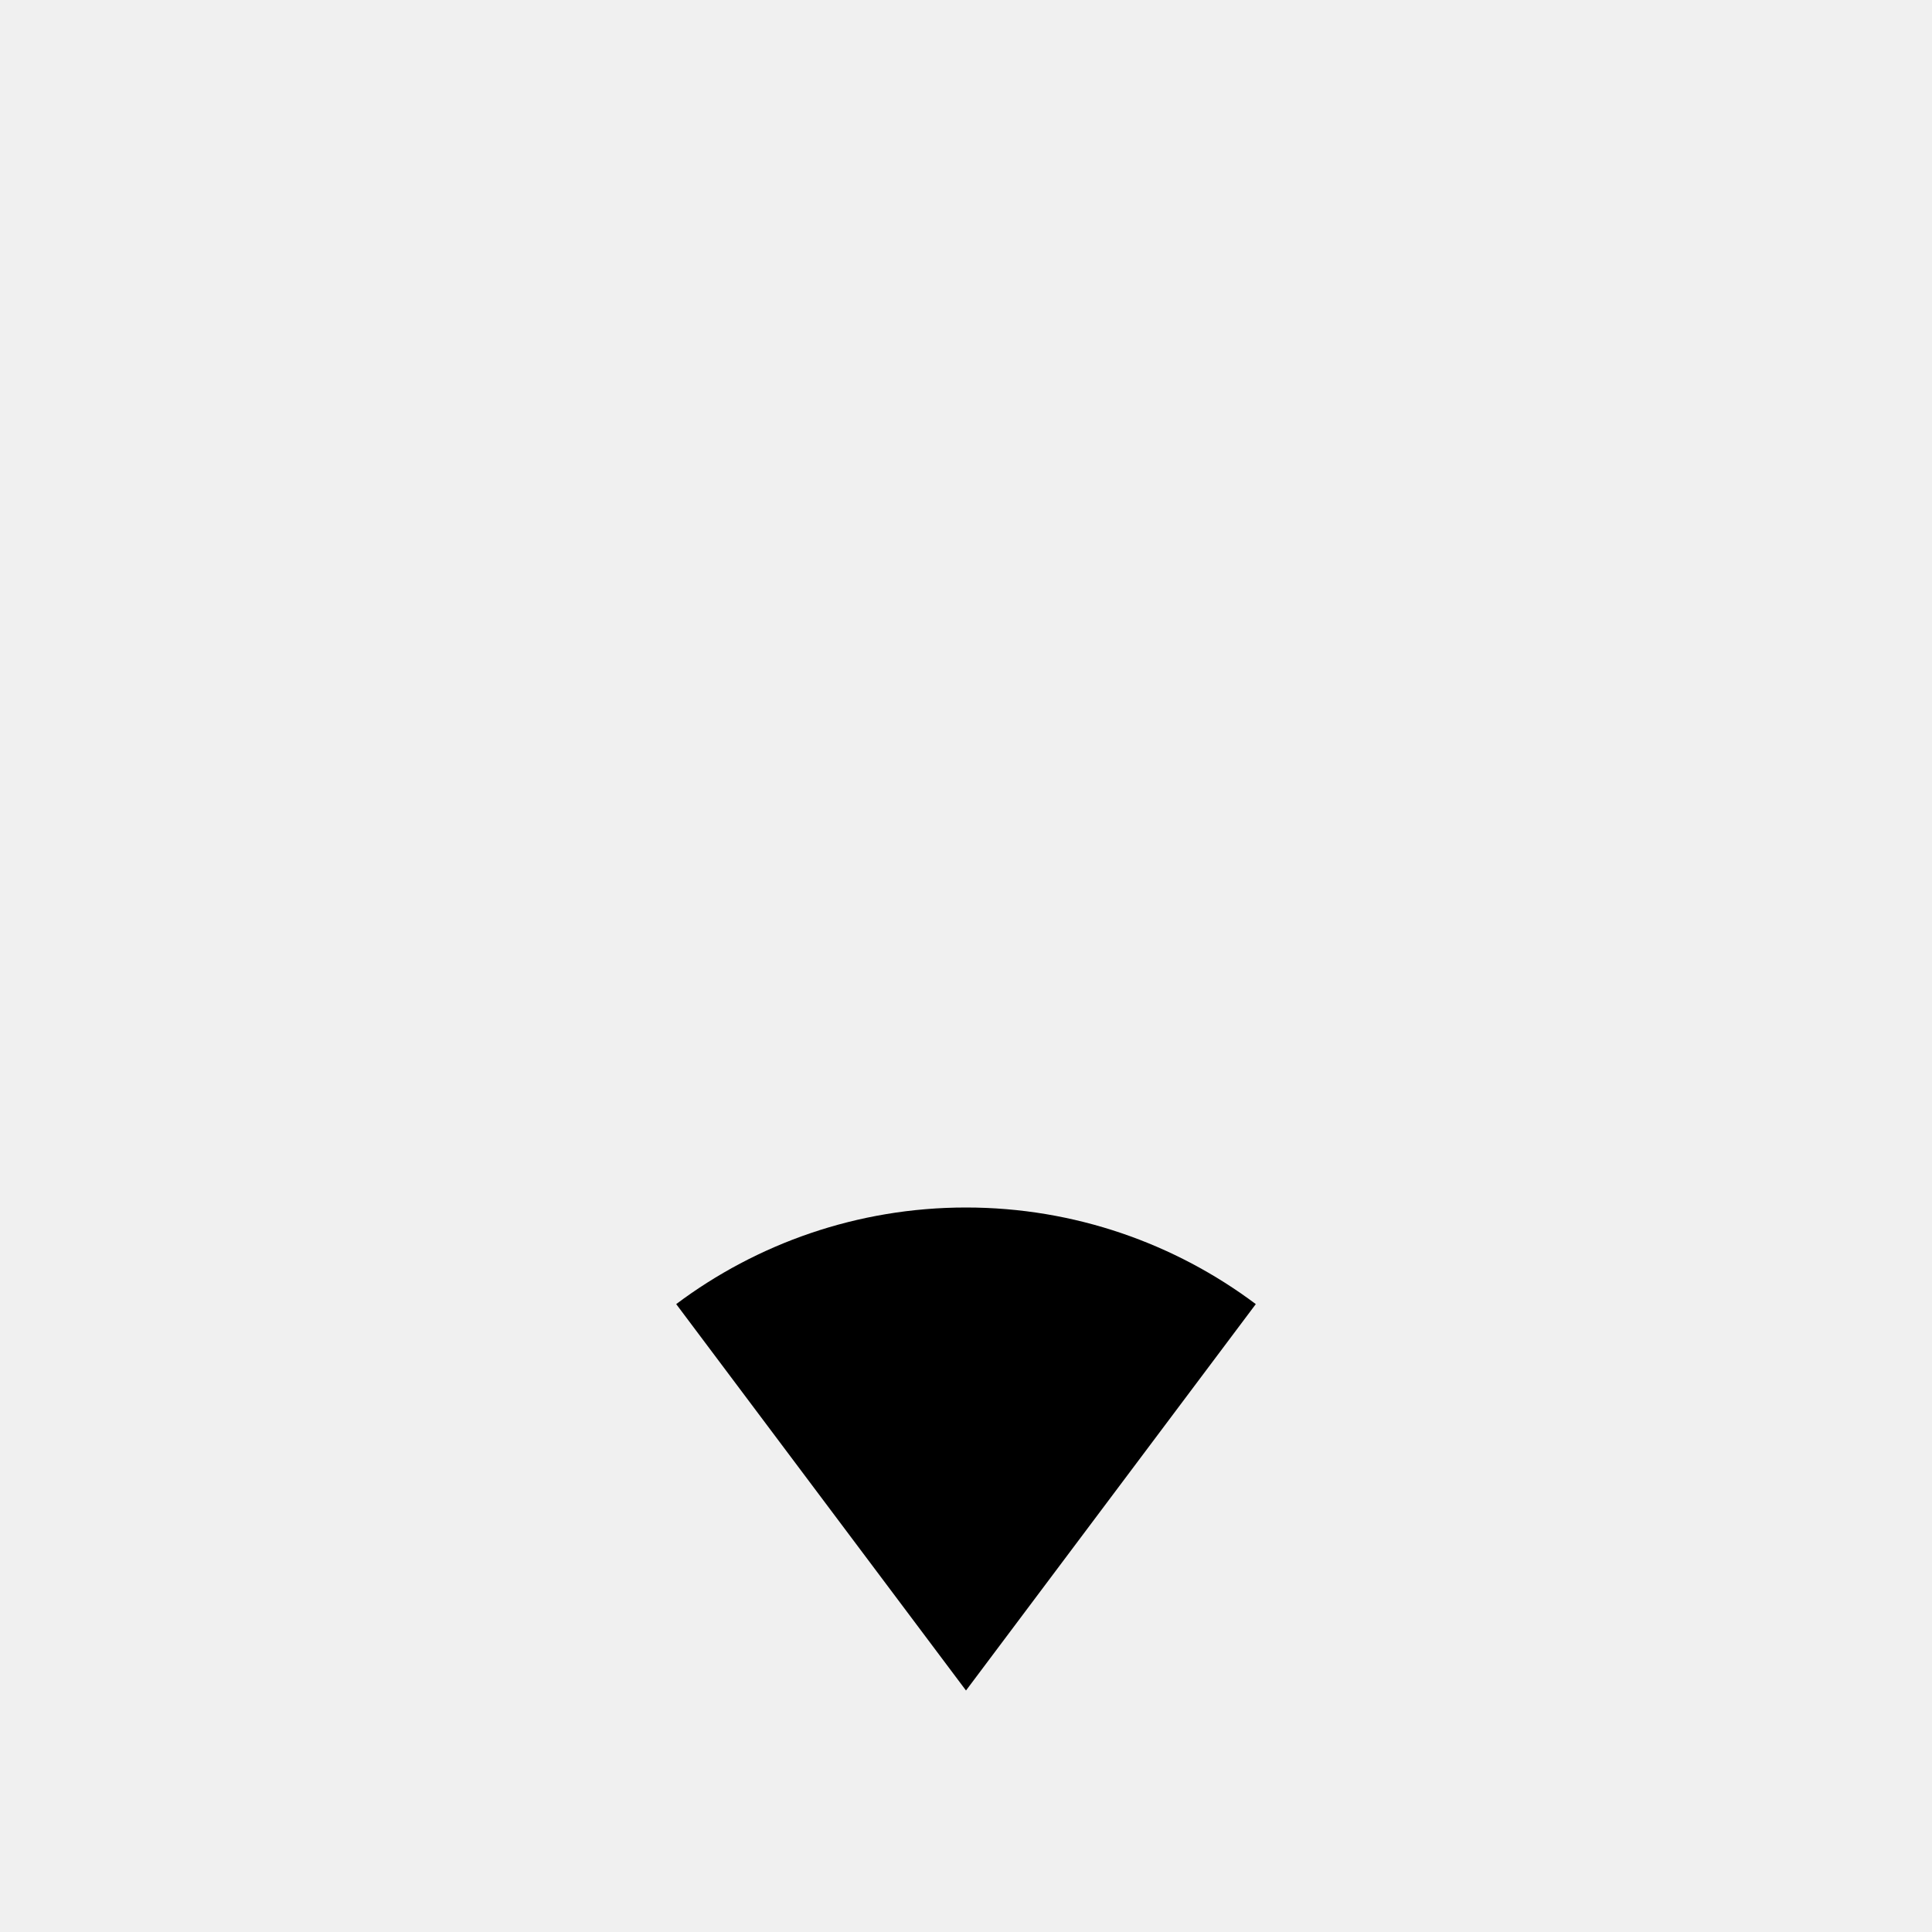
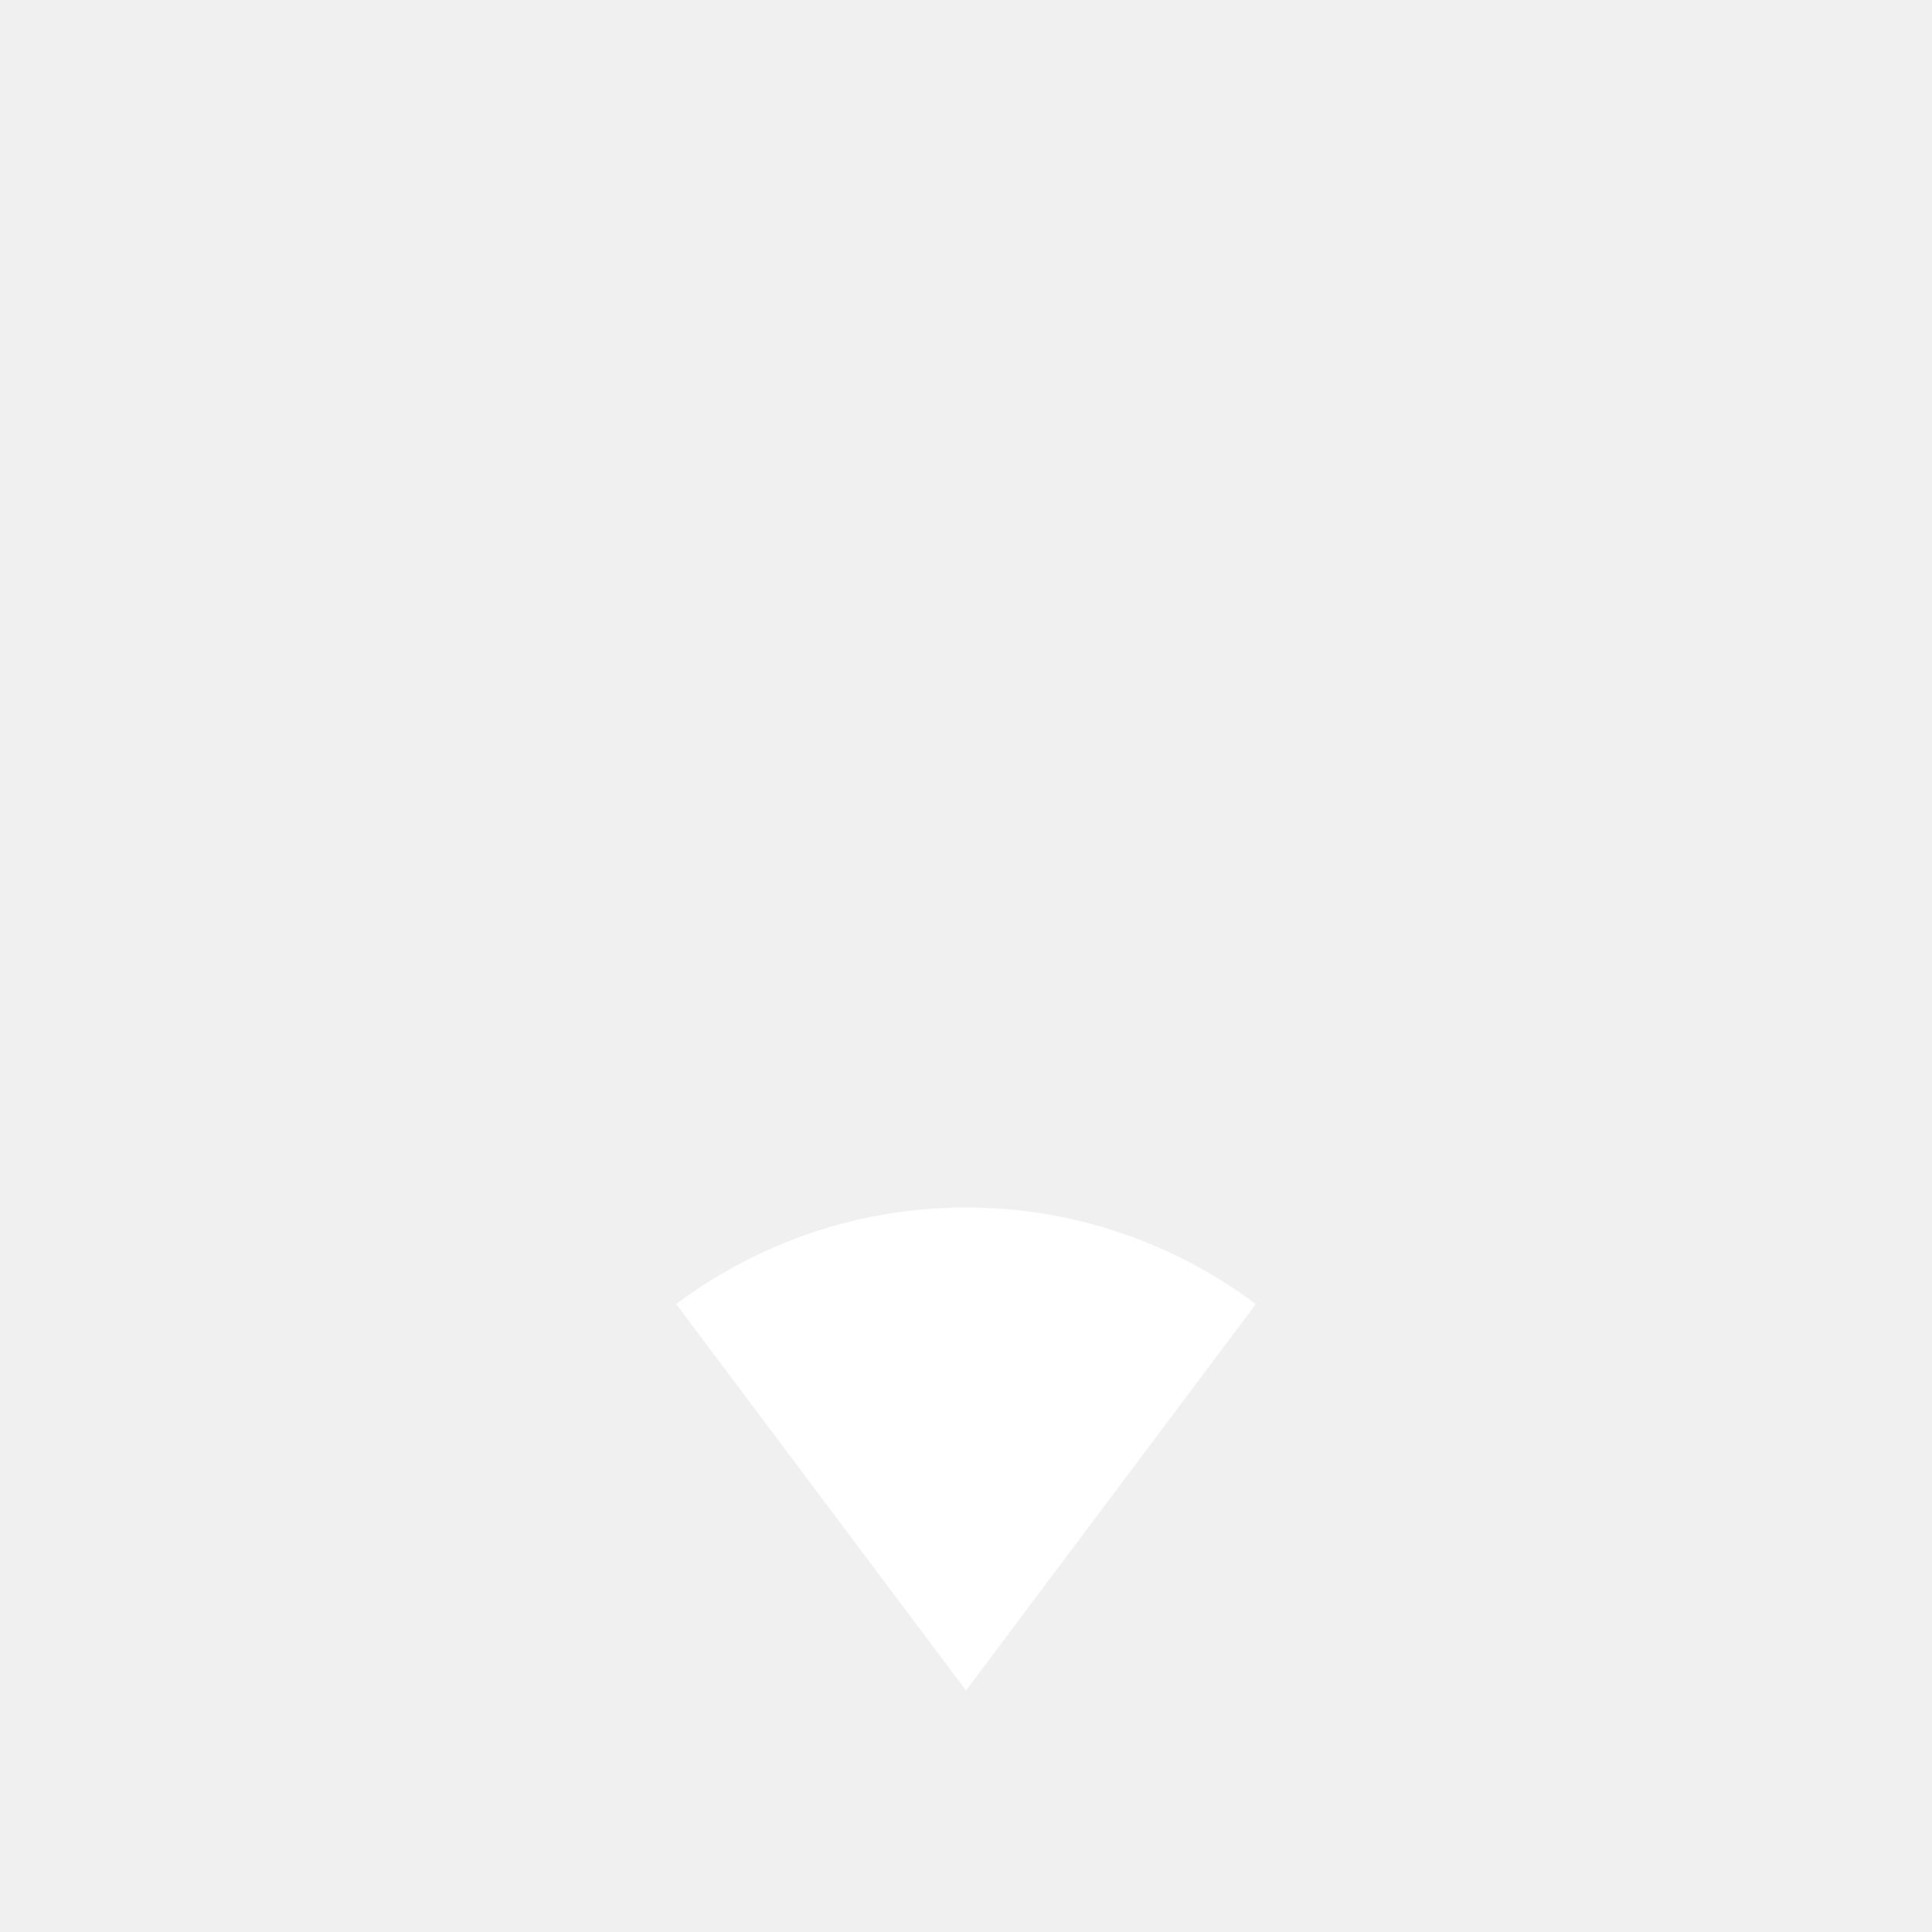
<svg xmlns="http://www.w3.org/2000/svg" version="1.1" width="24" height="24" viewBox="0 0 24 24" id="svg892">
  <defs id="defs896" />
-   <path d="m 12,21 3.6,-4.8 C 14.6,15.45 13.35,15 12,15 10.65,15 9.4,15.45 8.4,16.2 L 12,21" id="path890" style="fill:#000000;font-variation-settings:normal;opacity:1;vector-effect:none;fill-opacity:1;stroke-width:1;stroke-linecap:butt;stroke-linejoin:miter;stroke-miterlimit:4;stroke-dasharray:none;stroke-dashoffset:0;stroke-opacity:1;-inkscape-stroke:none;stop-color:#000000;stop-opacity:1" />
+   <path d="m 12,21 3.6,-4.8 C 14.6,15.45 13.35,15 12,15 10.65,15 9.4,15.45 8.4,16.2 L 12,21" id="path890" style="fill:#ffffff;font-variation-settings:normal;opacity:1;vector-effect:none;fill-opacity:1;stroke-width:1;stroke-linecap:butt;stroke-linejoin:miter;stroke-miterlimit:4;stroke-dasharray:none;stroke-dashoffset:0;stroke-opacity:1;-inkscape-stroke:none;stop-color:#ffffff;stop-opacity:1" />
</svg>
